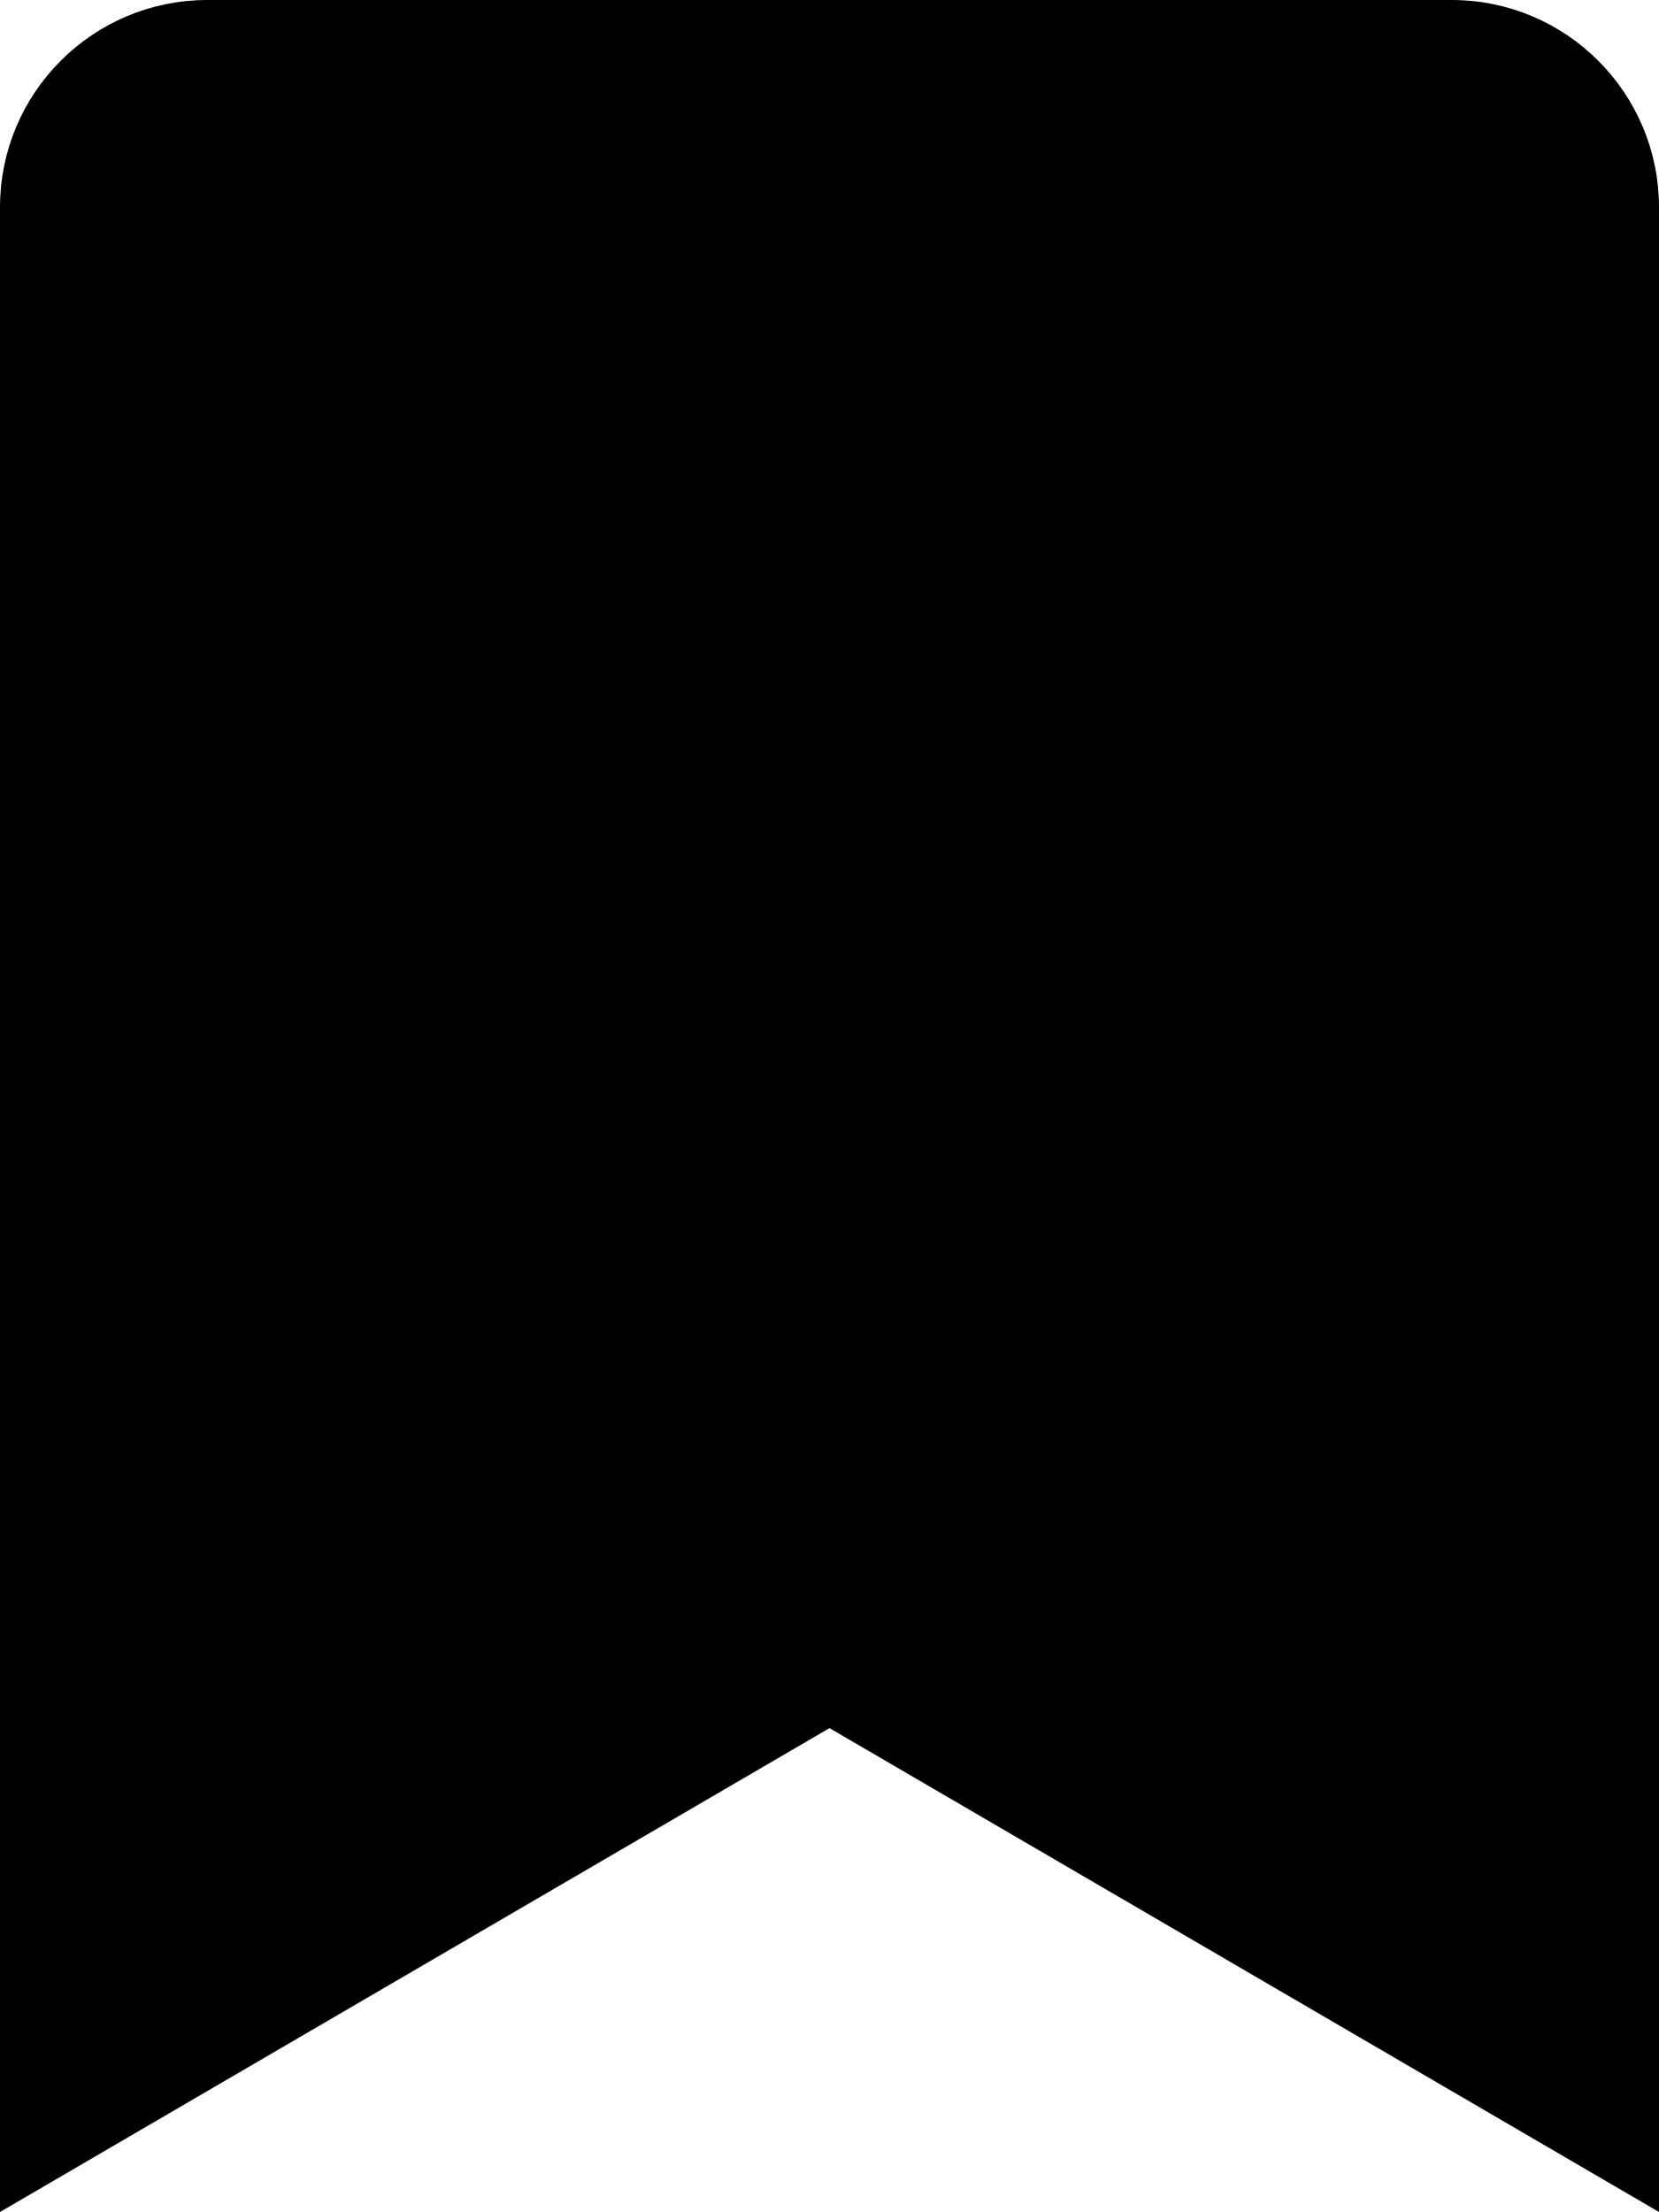
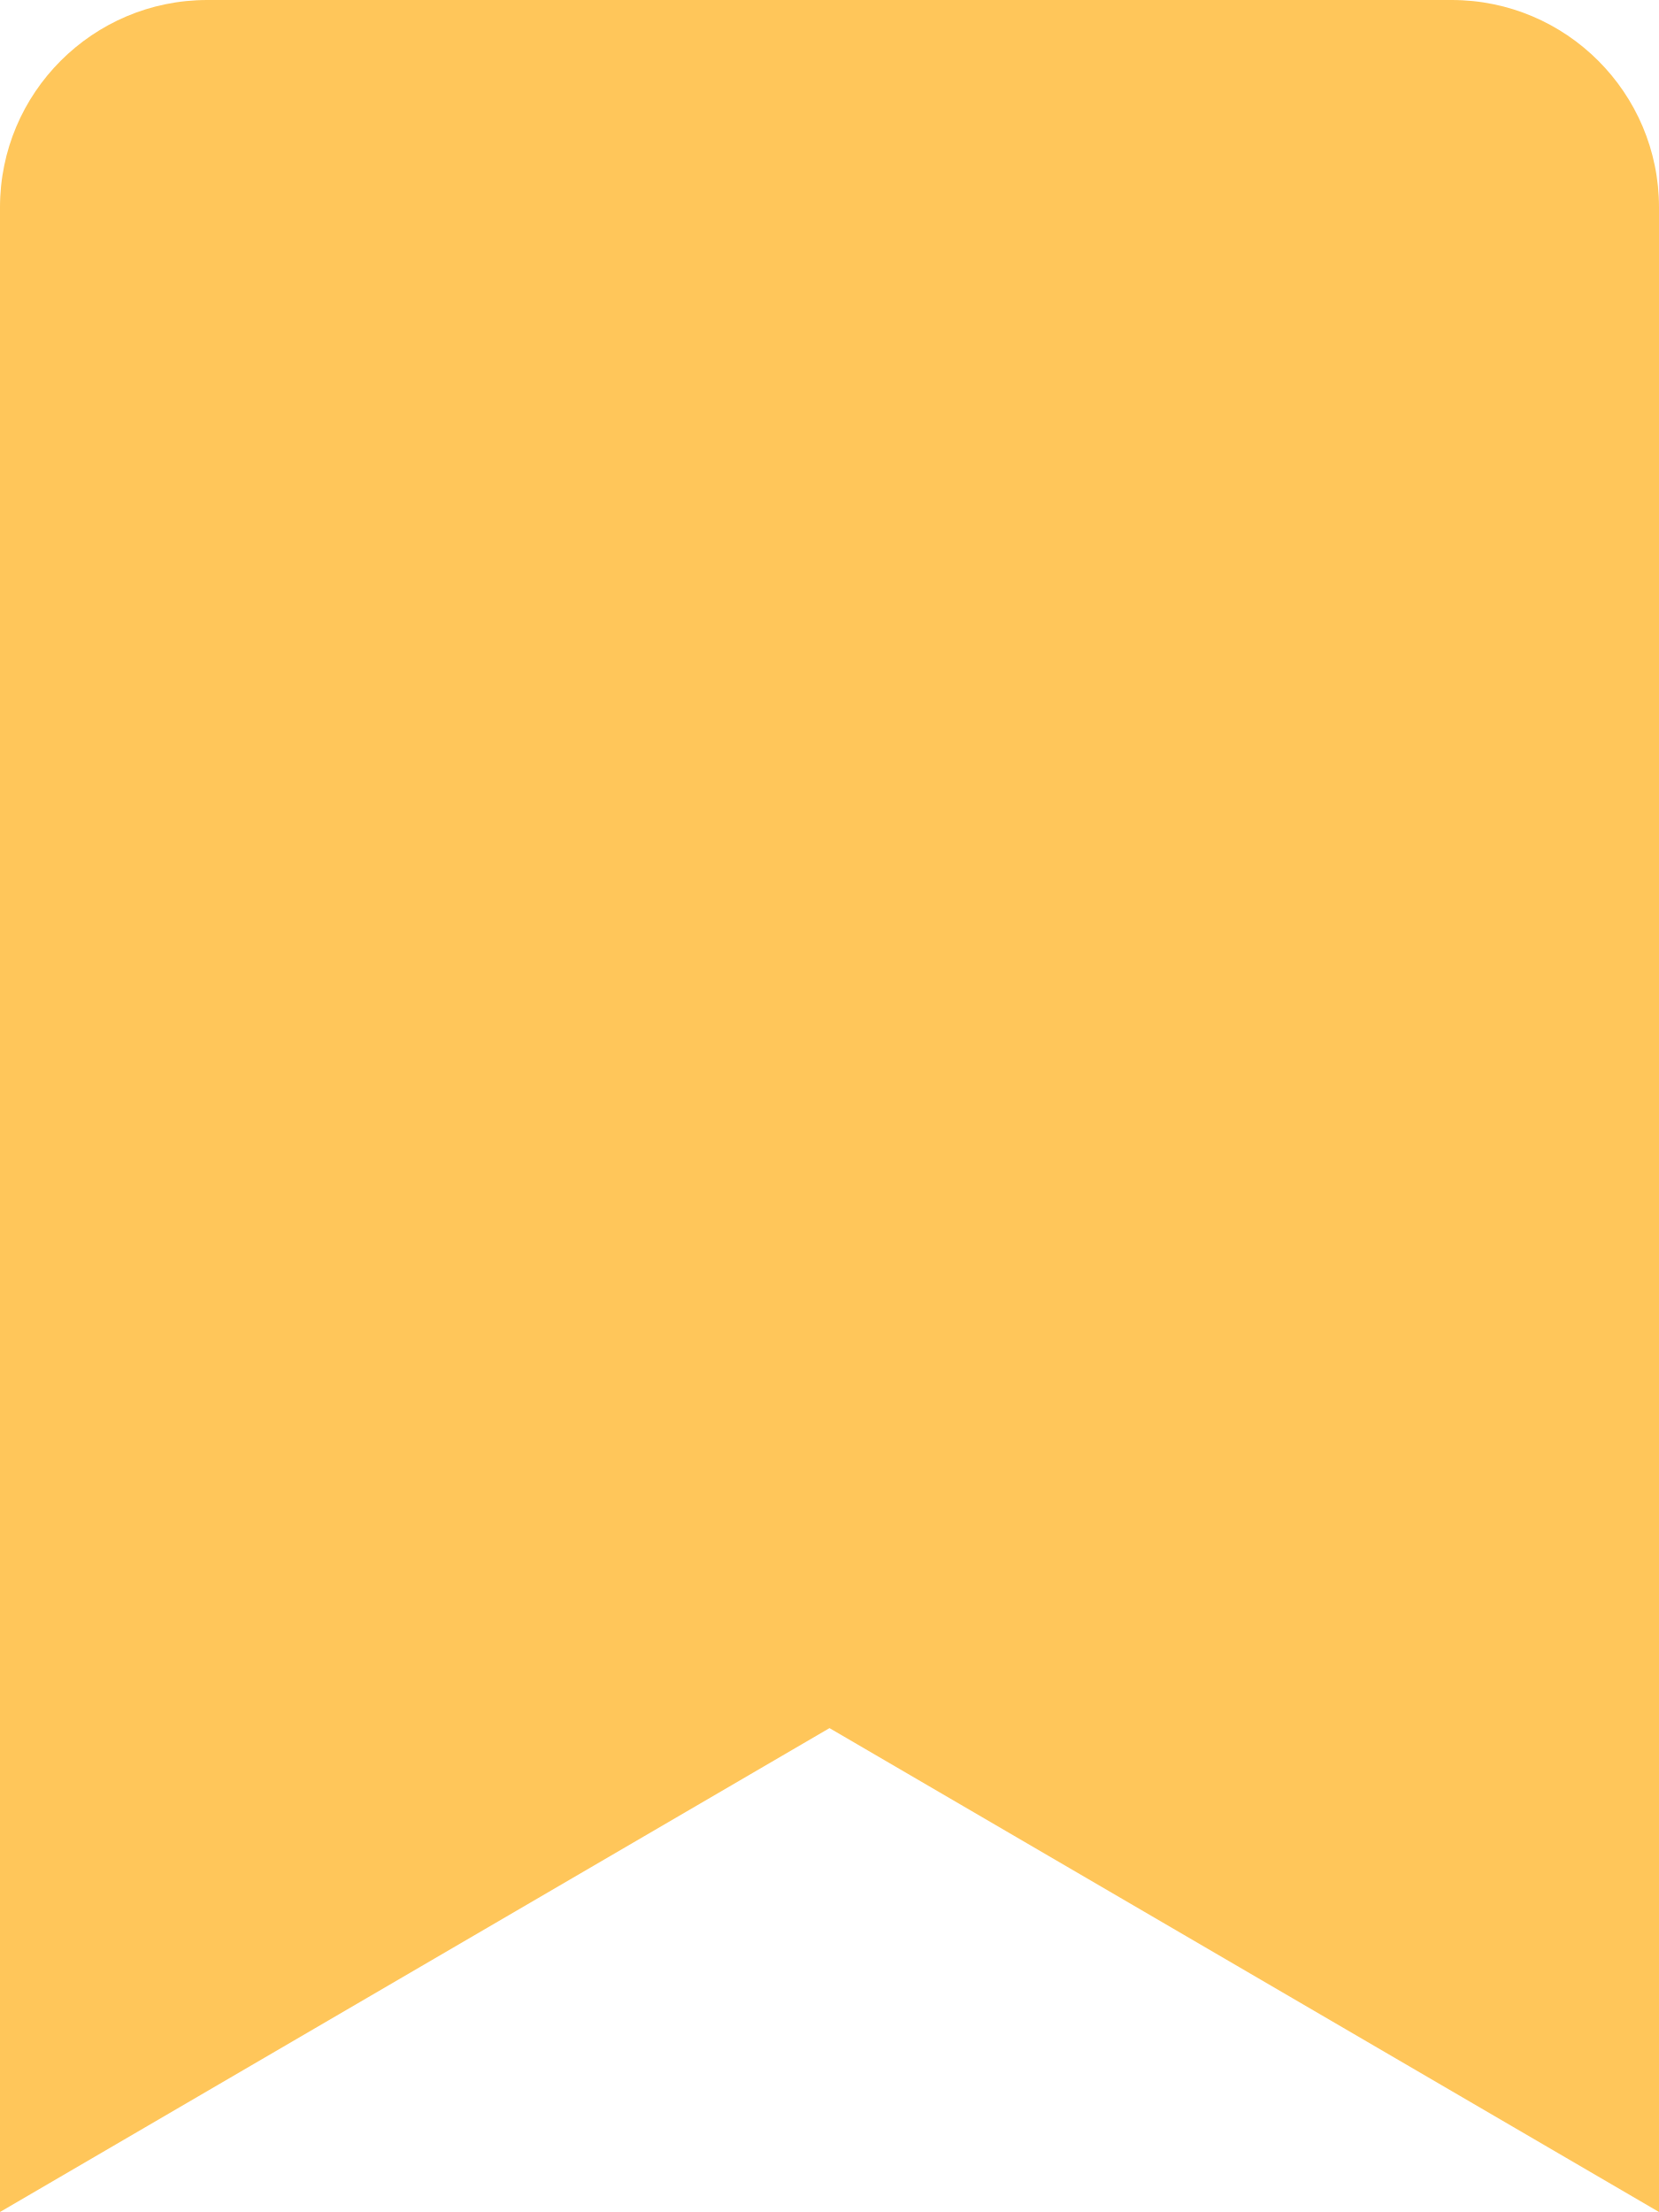
<svg xmlns="http://www.w3.org/2000/svg" aria-hidden="true" focusable="false" data-prefix="fas" data-icon="bookmark" class="svg-inline--fa fa-bookmark fa-w-12" role="img" viewBox="0 0 384 512">
-   <path fill="currentColor" d="M0 512V48C0 21.49 21.49 0 48 0h288c26.51 0 48 21.49 48 48v464L192 400 0 512z" />
+   <path fill="#ffc65a" d="M0 512V48C0 21.49 21.49 0 48 0h288c26.51 0 48 21.49 48 48v464L192 400 0 512z" />
</svg>
